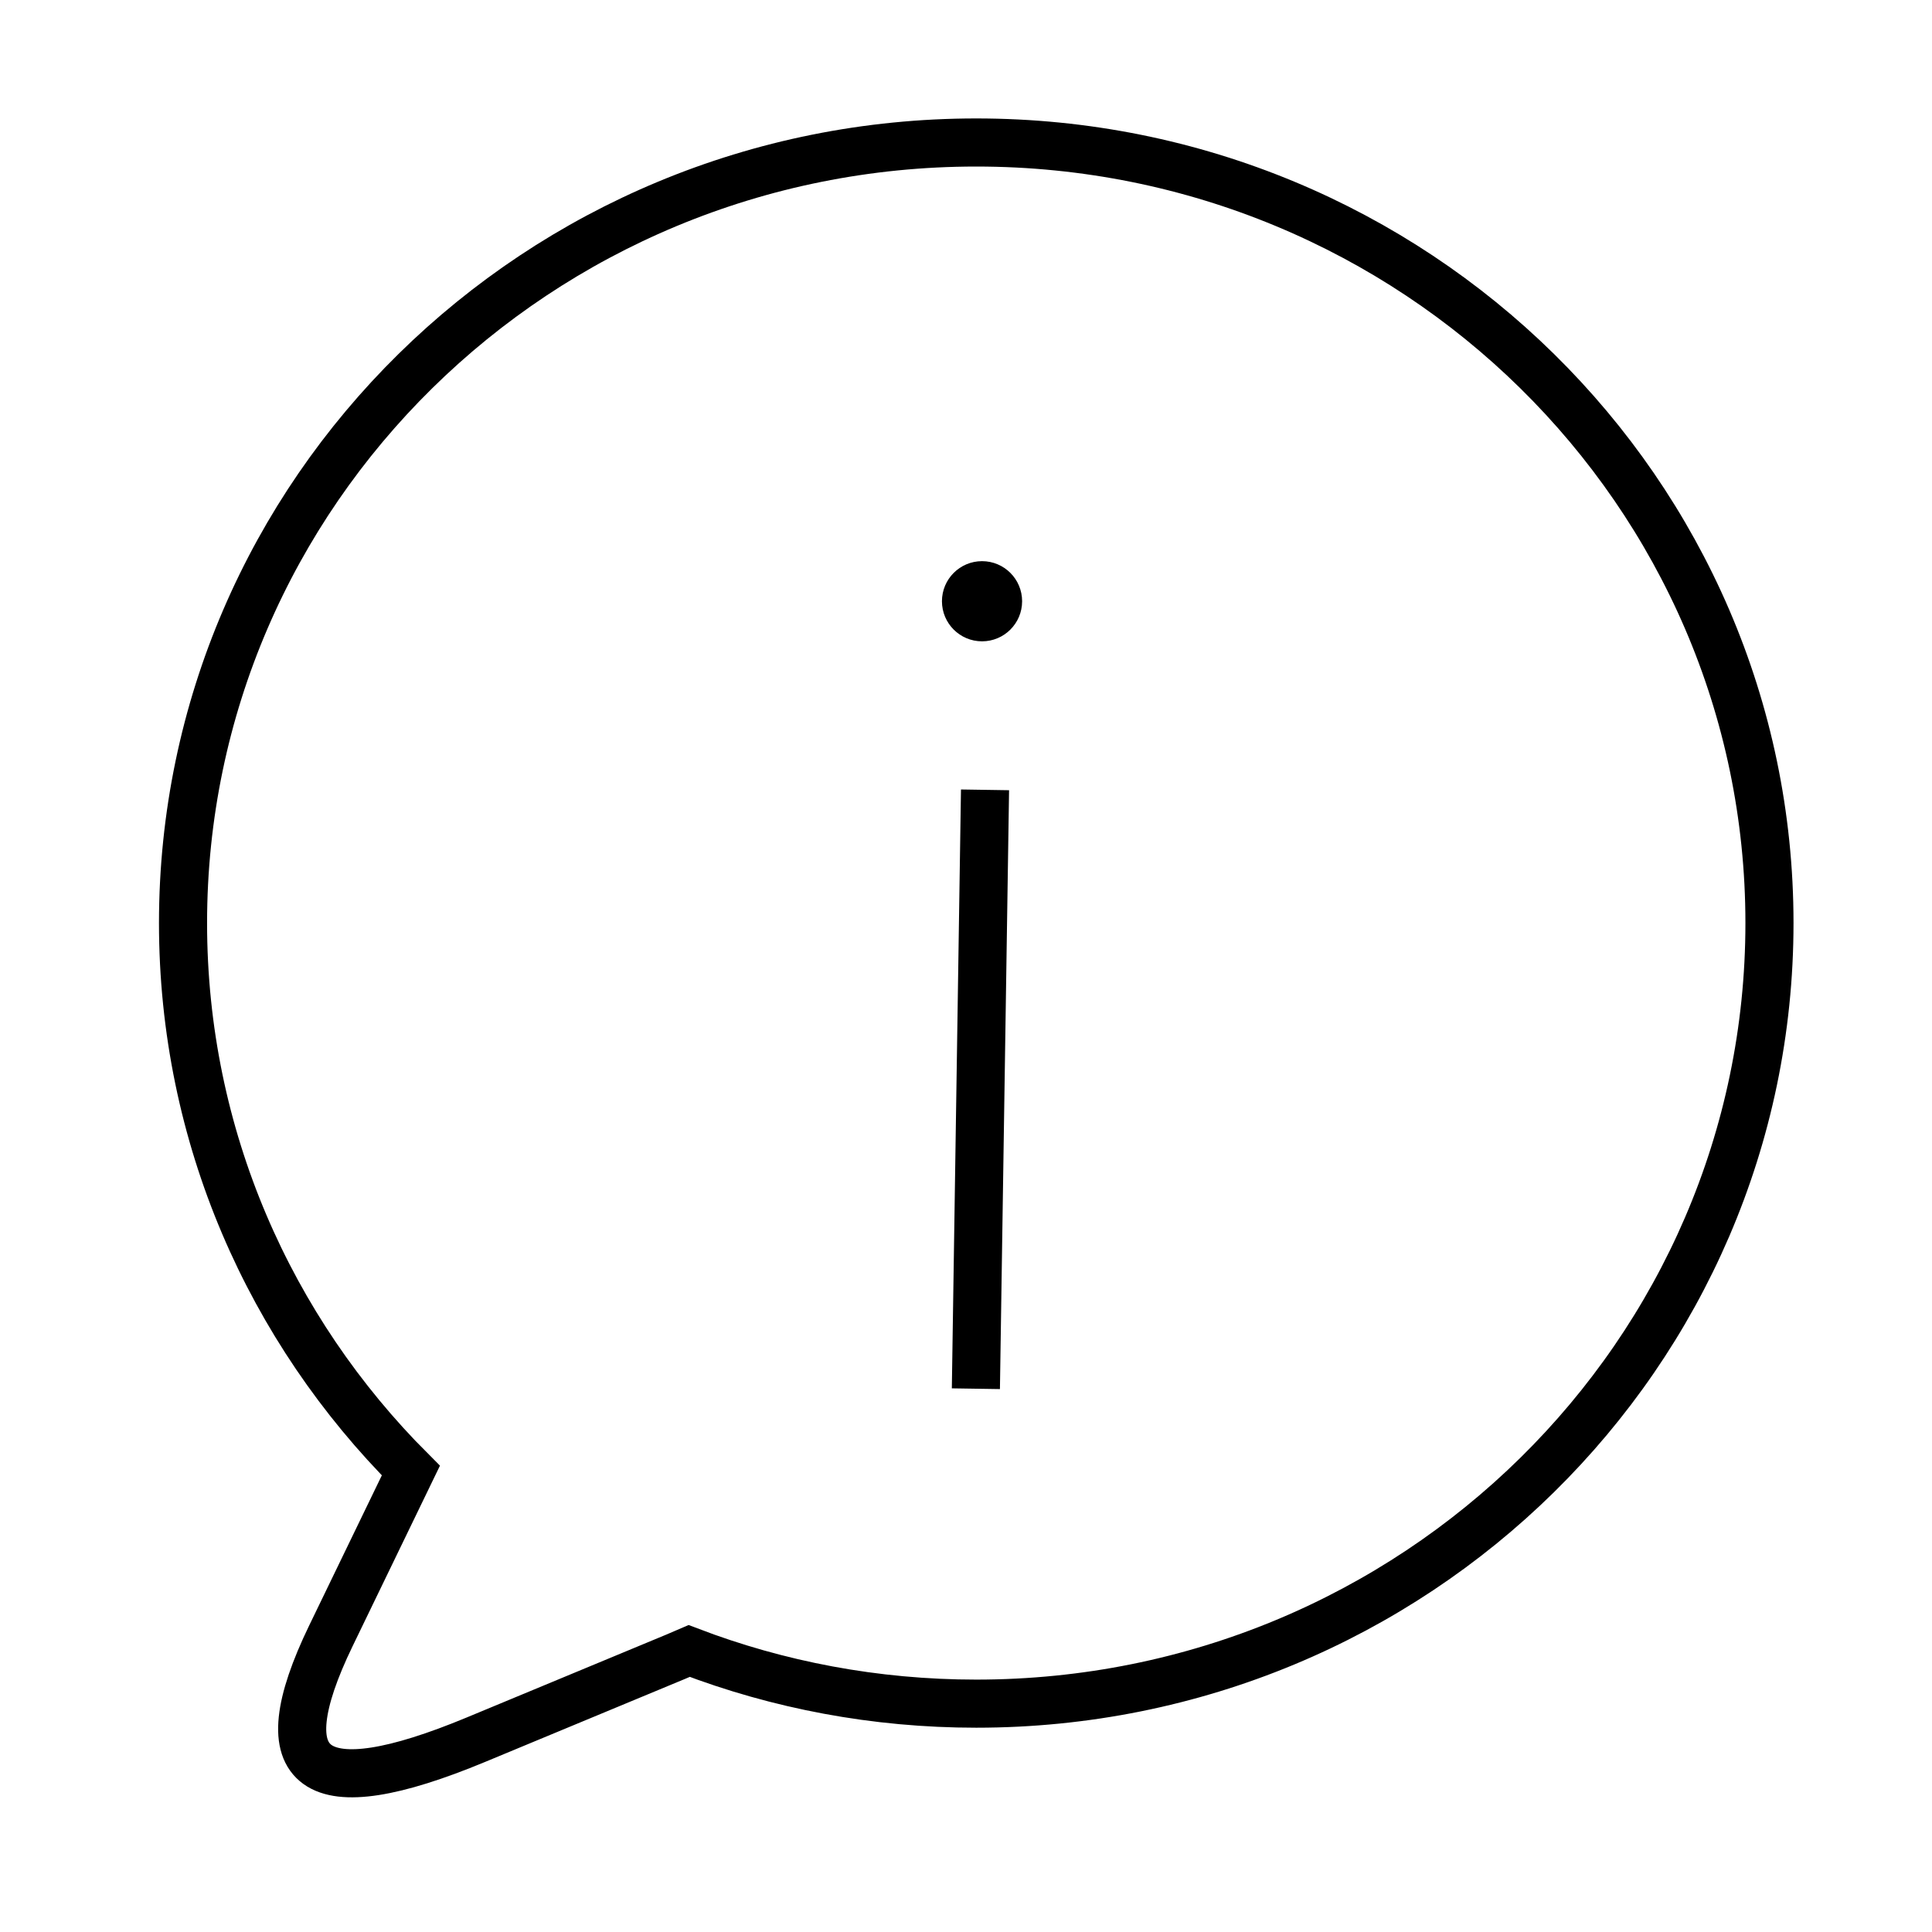
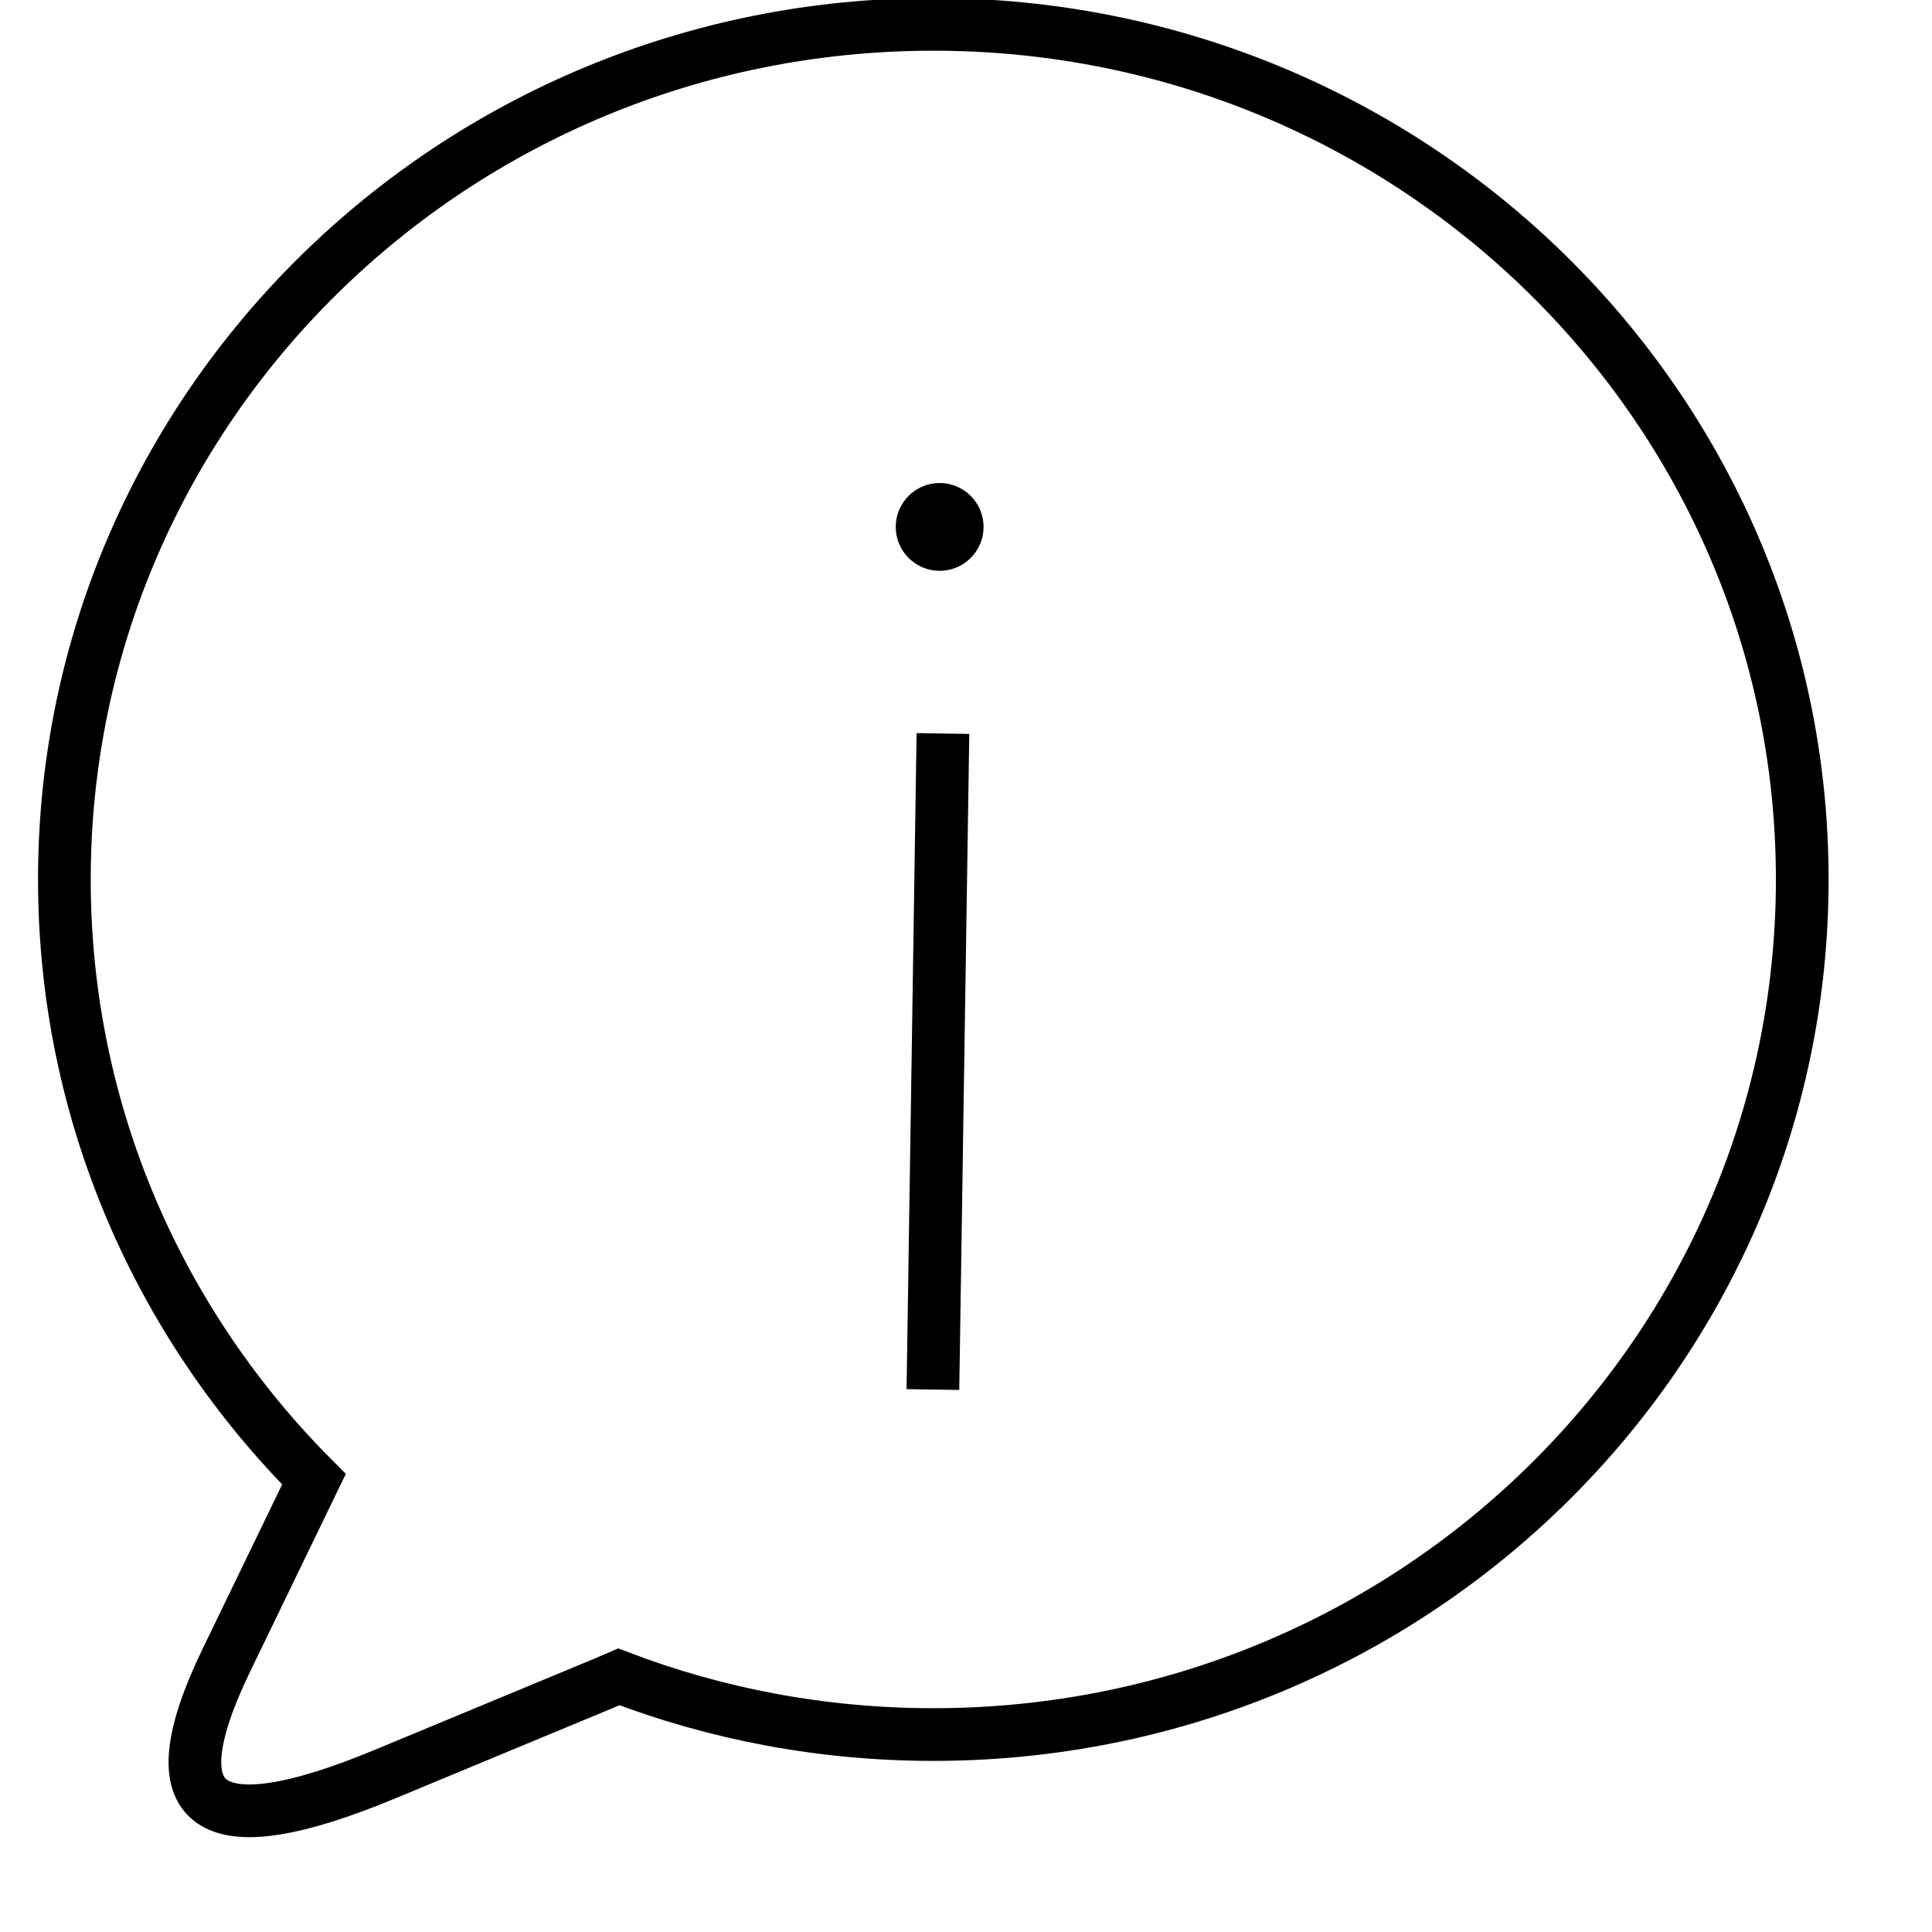
- <svg xmlns="http://www.w3.org/2000/svg" viewBox="0 0 240 241" width="40" height="40">
+ <svg xmlns="http://www.w3.org/2000/svg" viewBox="15 15 220 220" width="40" height="40">
  <path d="M220.225 115.145c0 53.777-44.3 97.371-98.947 97.371-12.627 0-24.701-2.327-35.804-6.57-.563.245-1.14.491-1.731.736l-24.894 10.337c-20.315 8.436-26.336 4.109-18.065-12.981l9.968-20.597c-17.577-17.575-28.421-41.689-28.421-68.296 0-53.777 44.3-97.371 98.947-97.371 54.647 0 98.947 43.594 98.947 97.371Z" style="fill:none;stroke:rgb(0,0,0);stroke-width:6px;fill:rgba(255, 255, 255, 0.5);" />
  <ellipse cx="122" cy="75" rx="5" ry="5" />
  <path style="fill:rgb(216,216,216);stroke:rgb(0,0,0);stroke-width:6px;" d="m122.373 98.527-1.14 74.703" />
</svg>
